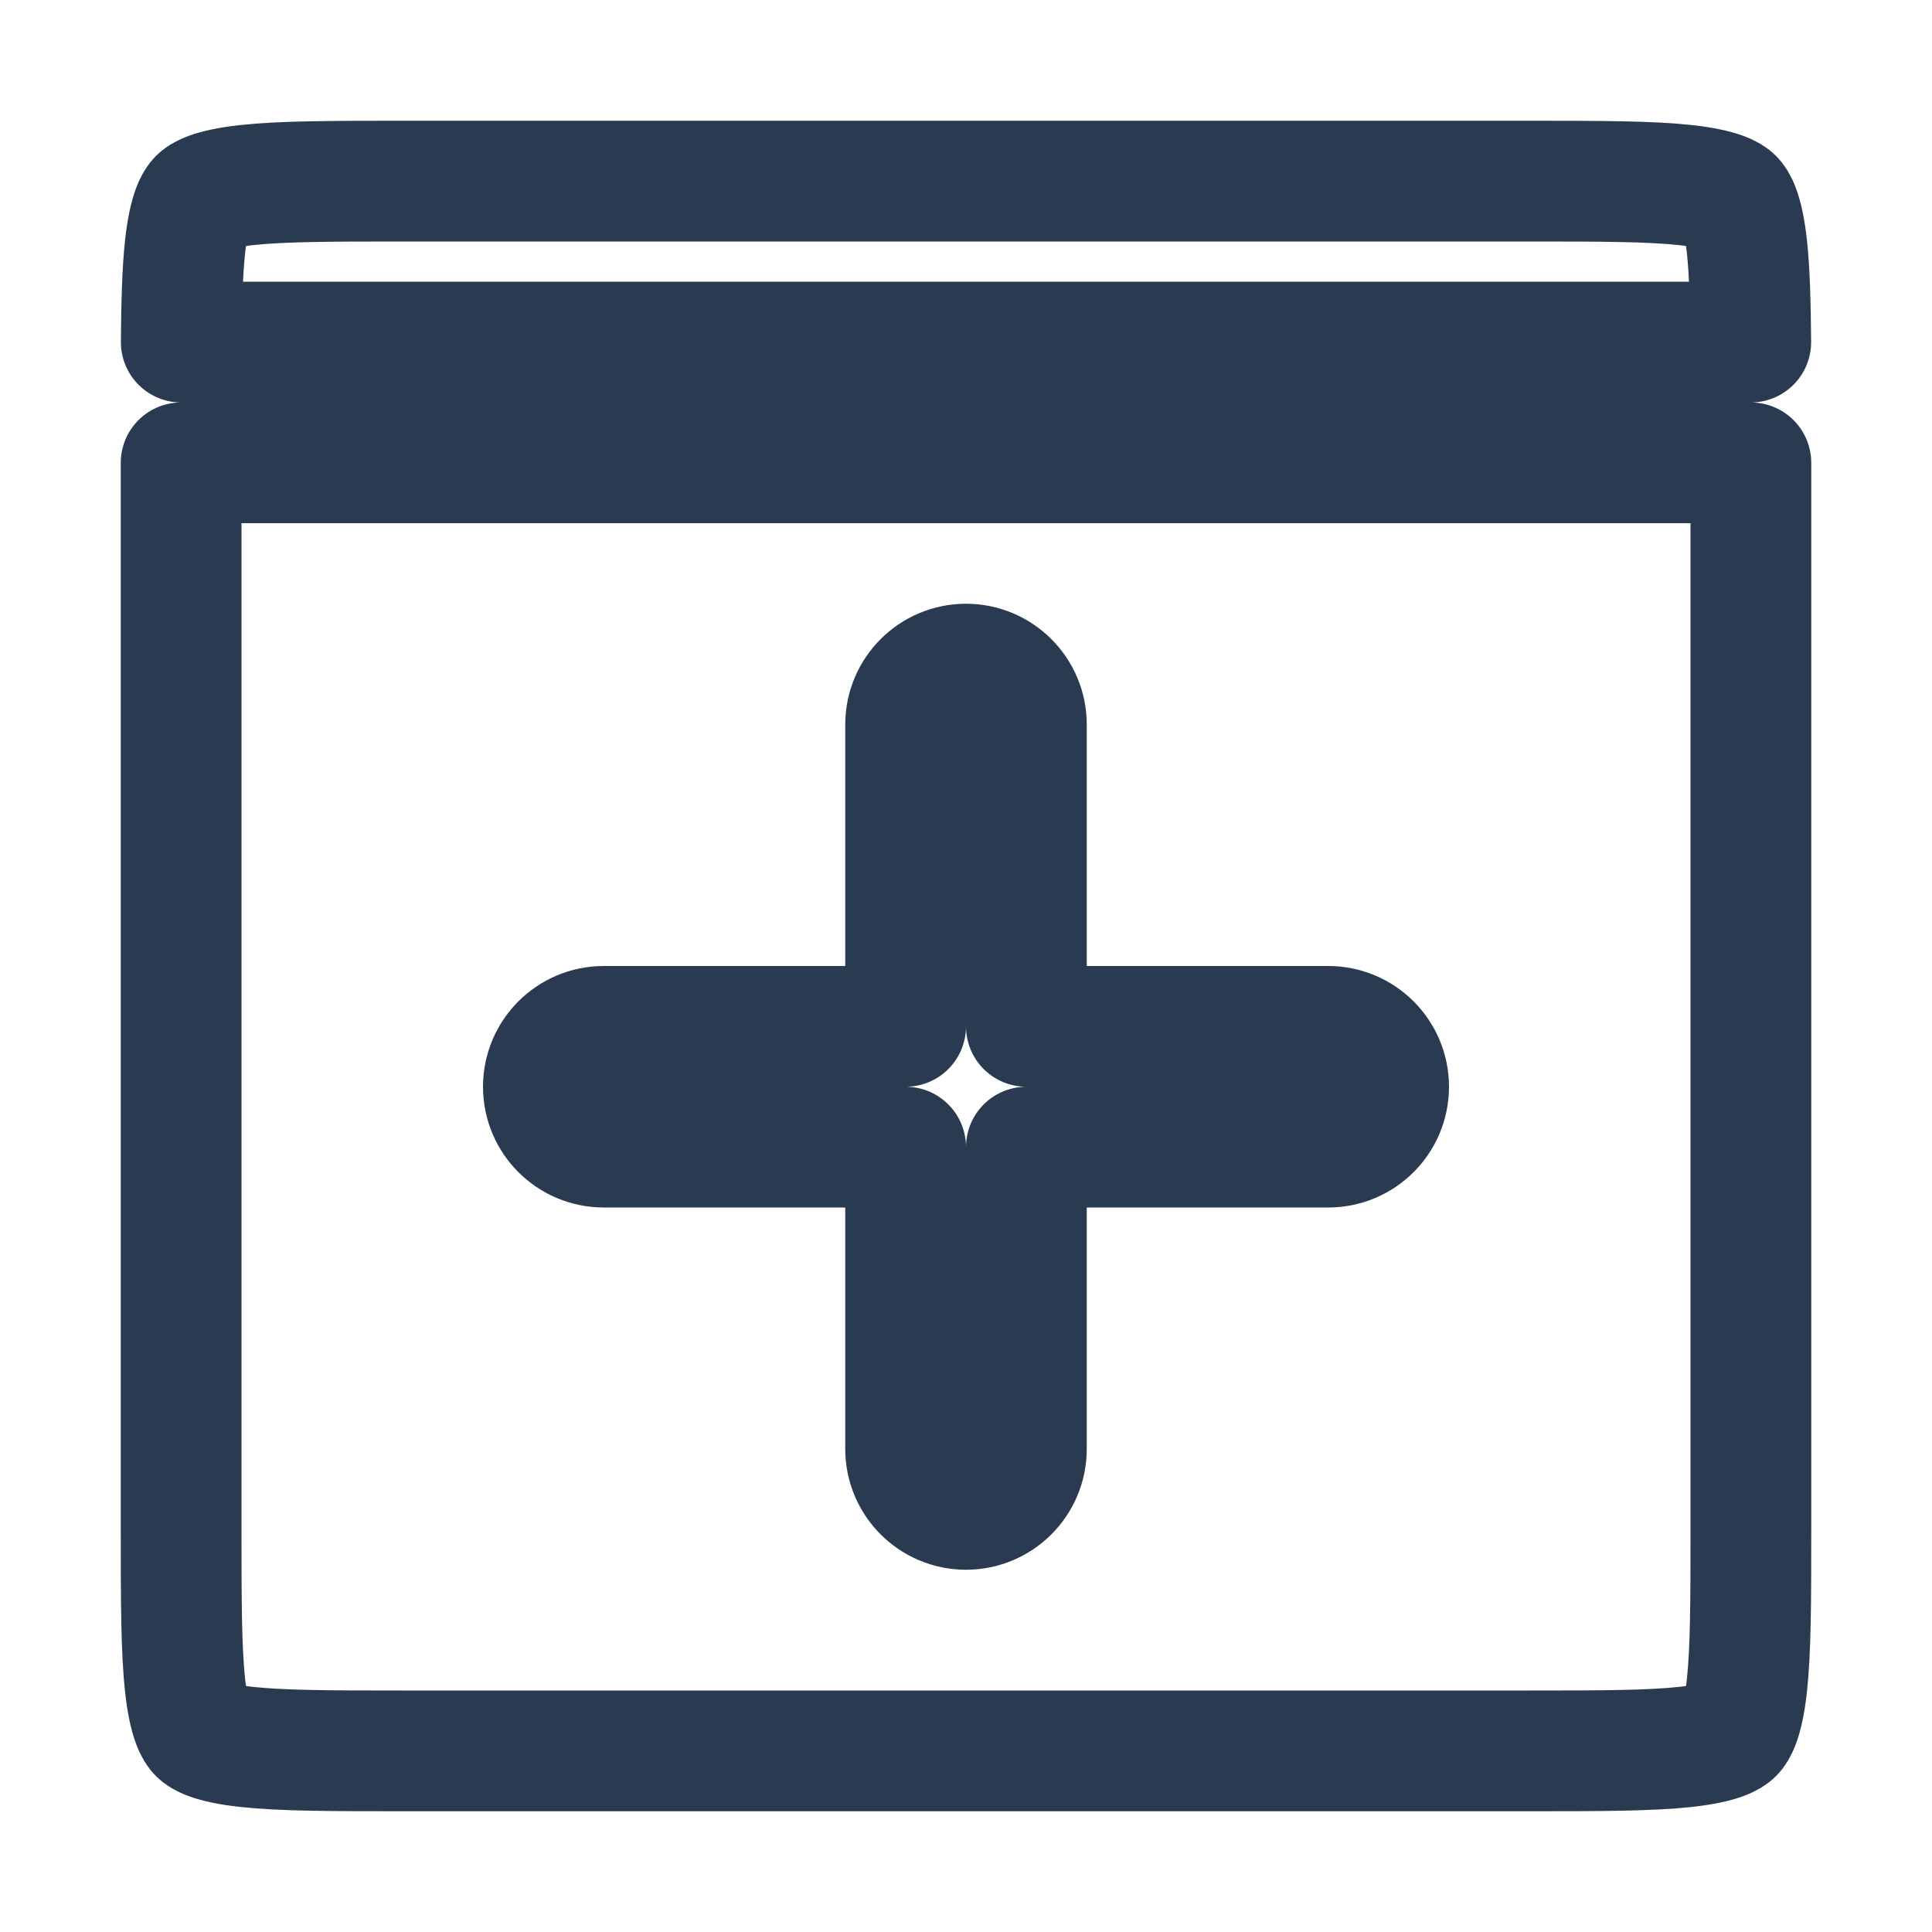
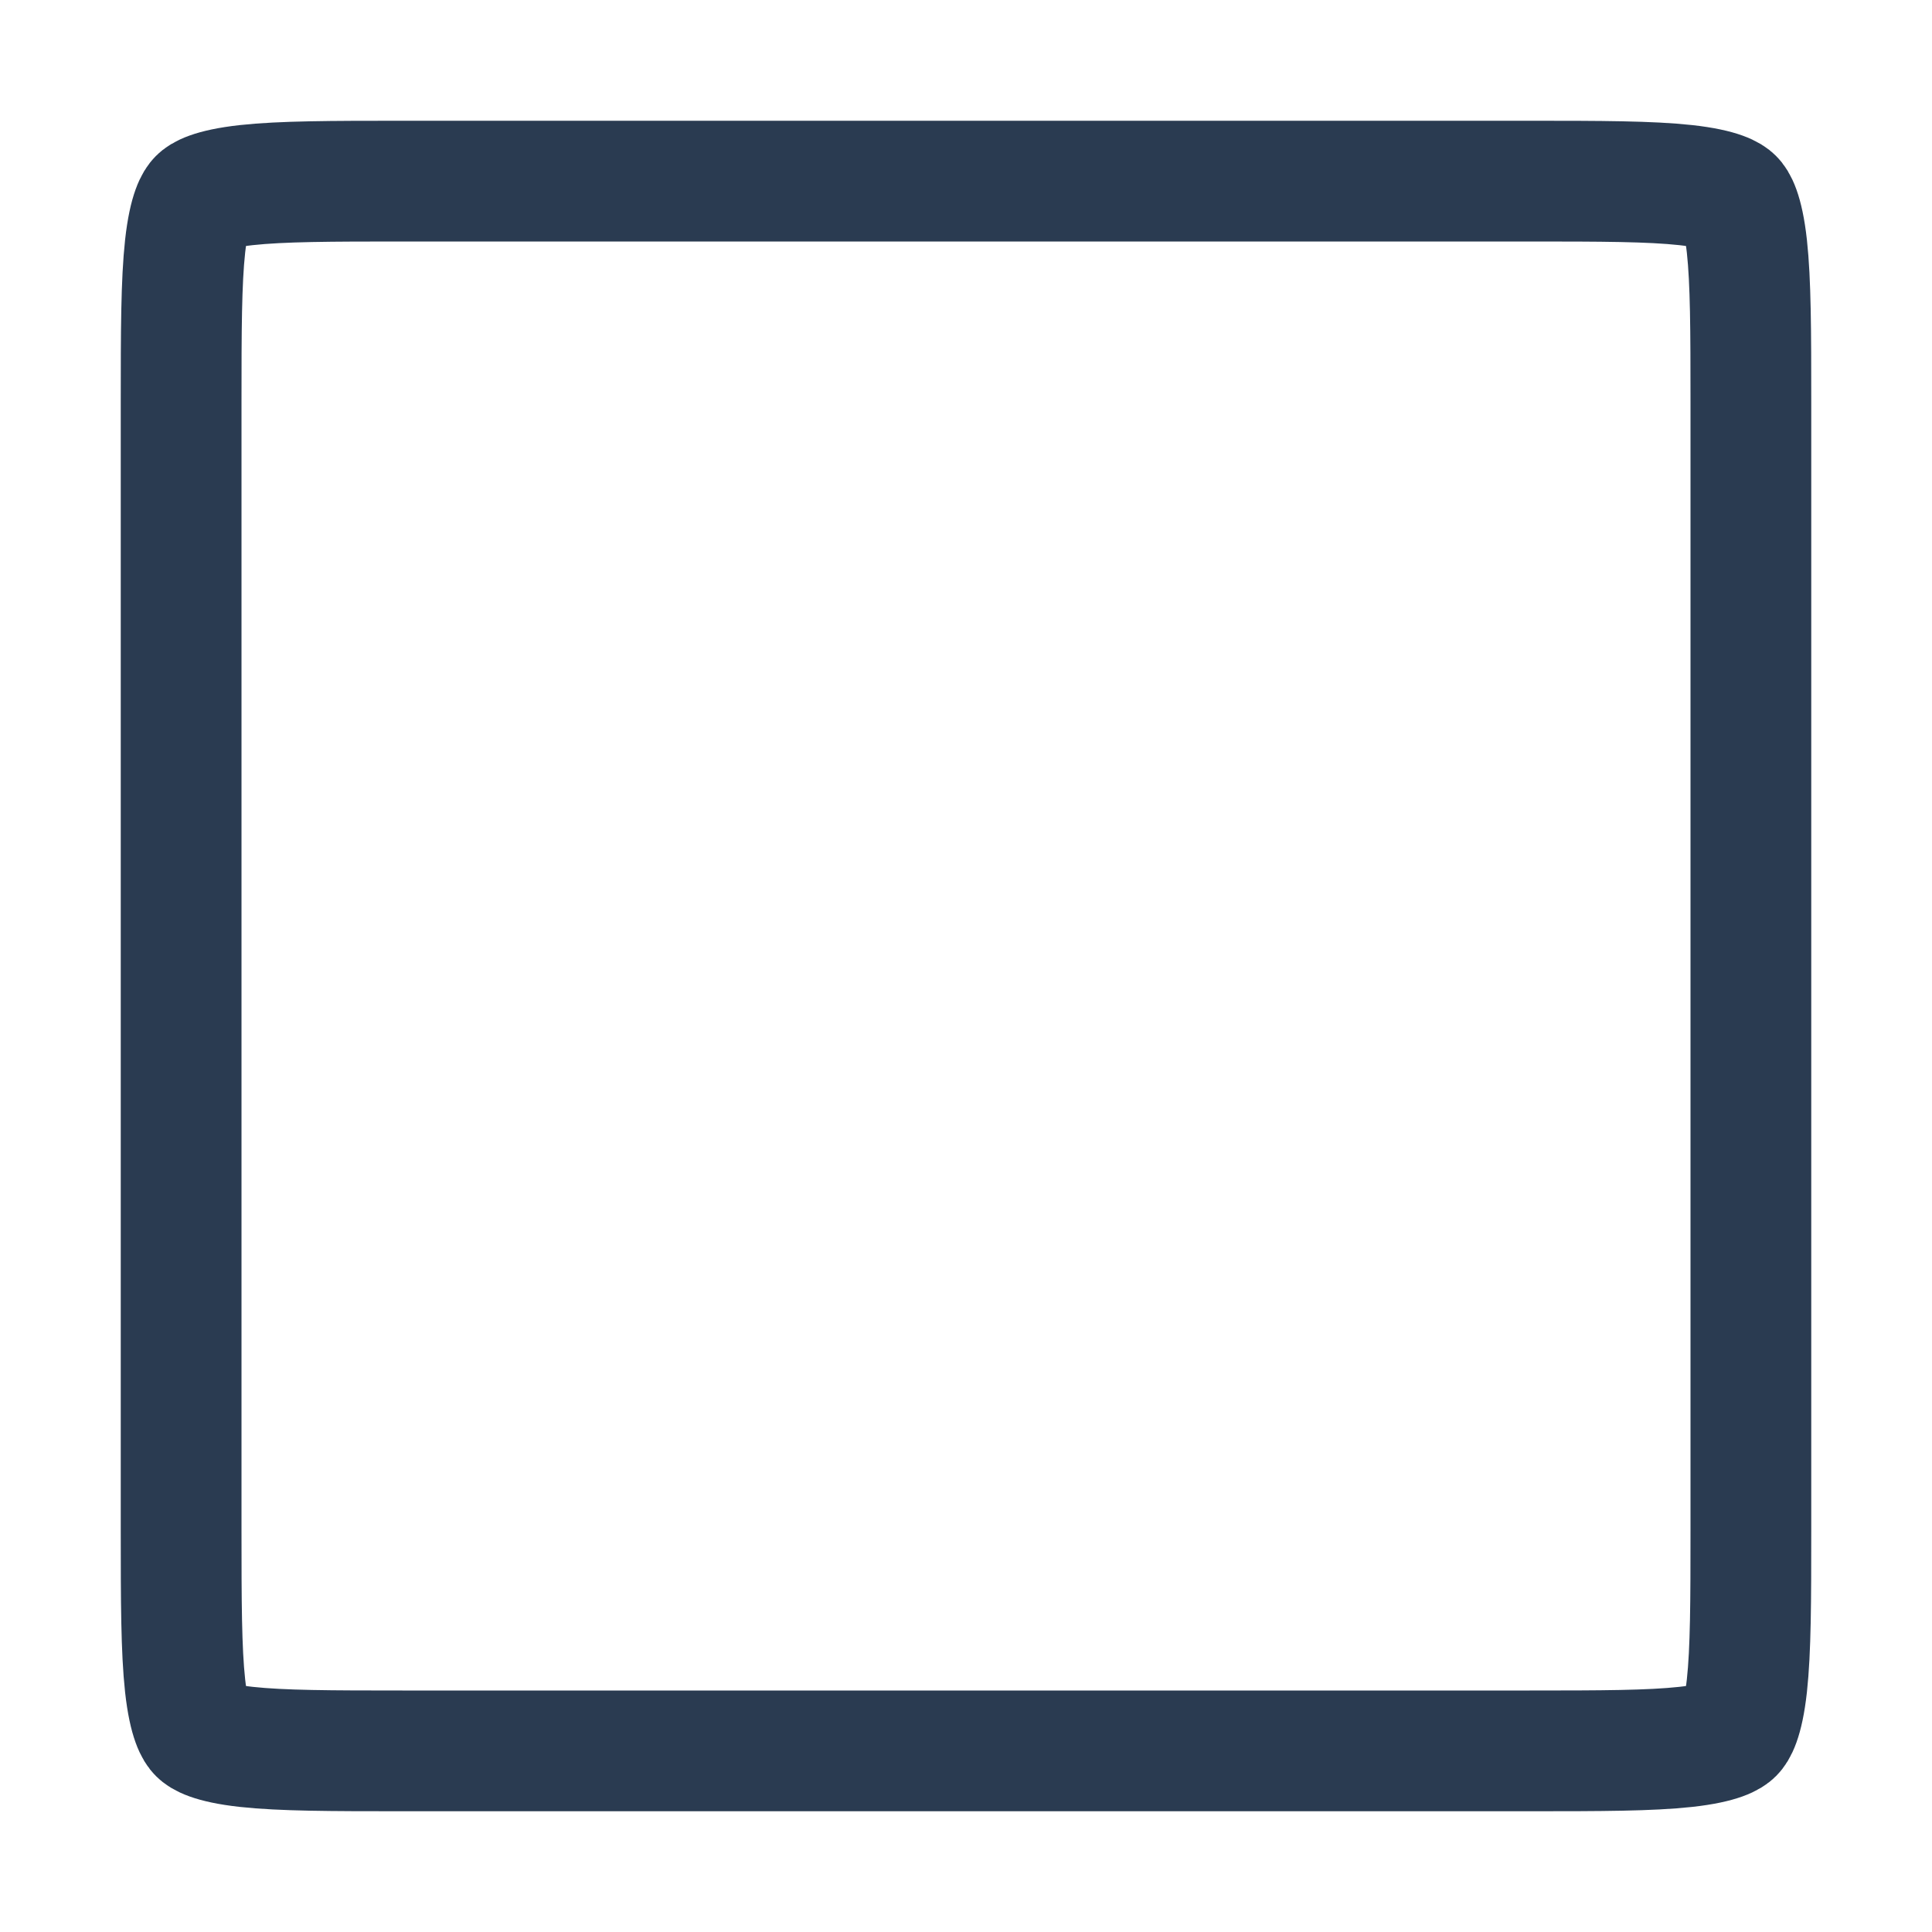
<svg xmlns="http://www.w3.org/2000/svg" width="16" height="16" viewBox="0 0 16 16" fill="none">
-   <path d="M1.5 12.667V3.833H14.5V12.667C14.5 13.262 14.499 13.666 14.467 13.96C14.434 14.258 14.377 14.333 14.355 14.355C14.333 14.377 14.258 14.434 13.96 14.467C13.666 14.499 13.262 14.5 12.667 14.5H3.333C2.738 14.5 2.334 14.499 2.04 14.467C1.742 14.434 1.667 14.377 1.645 14.355C1.623 14.333 1.566 14.258 1.533 13.96C1.501 13.666 1.5 13.262 1.5 12.667ZM14.499 2.833H1.501C1.504 2.498 1.511 2.243 1.533 2.04C1.566 1.742 1.623 1.667 1.645 1.645C1.667 1.623 1.742 1.566 2.04 1.533C2.334 1.501 2.738 1.5 3.333 1.5H12.667C13.262 1.5 13.666 1.501 13.96 1.533C14.258 1.566 14.333 1.623 14.355 1.645C14.377 1.667 14.434 1.742 14.467 2.04C14.489 2.243 14.496 2.498 14.499 2.833ZM8.5 6C8.5 5.724 8.276 5.5 8 5.5C7.724 5.5 7.5 5.724 7.5 6V8.5H5C4.724 8.5 4.5 8.724 4.5 9C4.5 9.276 4.724 9.5 5 9.5H7.5V12C7.5 12.276 7.724 12.5 8 12.5C8.276 12.5 8.5 12.276 8.5 12V9.5H11C11.276 9.5 11.5 9.276 11.5 9C11.5 8.724 11.276 8.5 11 8.5H8.5V6Z" stroke="#2A3B51" stroke-linecap="round" stroke-linejoin="round" />
+   <path d="M1.5 12.667V3.333C1.5 2.738 1.501 2.334 1.533 2.04C1.566 1.742 1.623 1.667 1.645 1.645C1.667 1.623 1.742 1.566 2.04 1.533C2.334 1.501 2.738 1.5 3.333 1.5H12.667C13.262 1.5 13.666 1.501 13.96 1.533C14.258 1.566 14.333 1.623 14.355 1.645C14.377 1.667 14.434 1.742 14.467 2.04C14.499 2.334 14.5 2.738 14.5 3.333V12.667C14.5 13.262 14.499 13.666 14.467 13.96C14.434 14.258 14.377 14.333 14.355 14.355C14.333 14.377 14.258 14.434 13.96 14.467C13.666 14.499 13.262 14.5 12.667 14.5H3.333C2.738 14.5 2.334 14.499 2.04 14.467C1.742 14.434 1.667 14.377 1.645 14.355C1.623 14.333 1.566 14.258 1.533 13.96C1.501 13.666 1.5 13.262 1.5 12.667Z" stroke="#2A3B51" stroke-linecap="round" stroke-linejoin="round" />
</svg>
